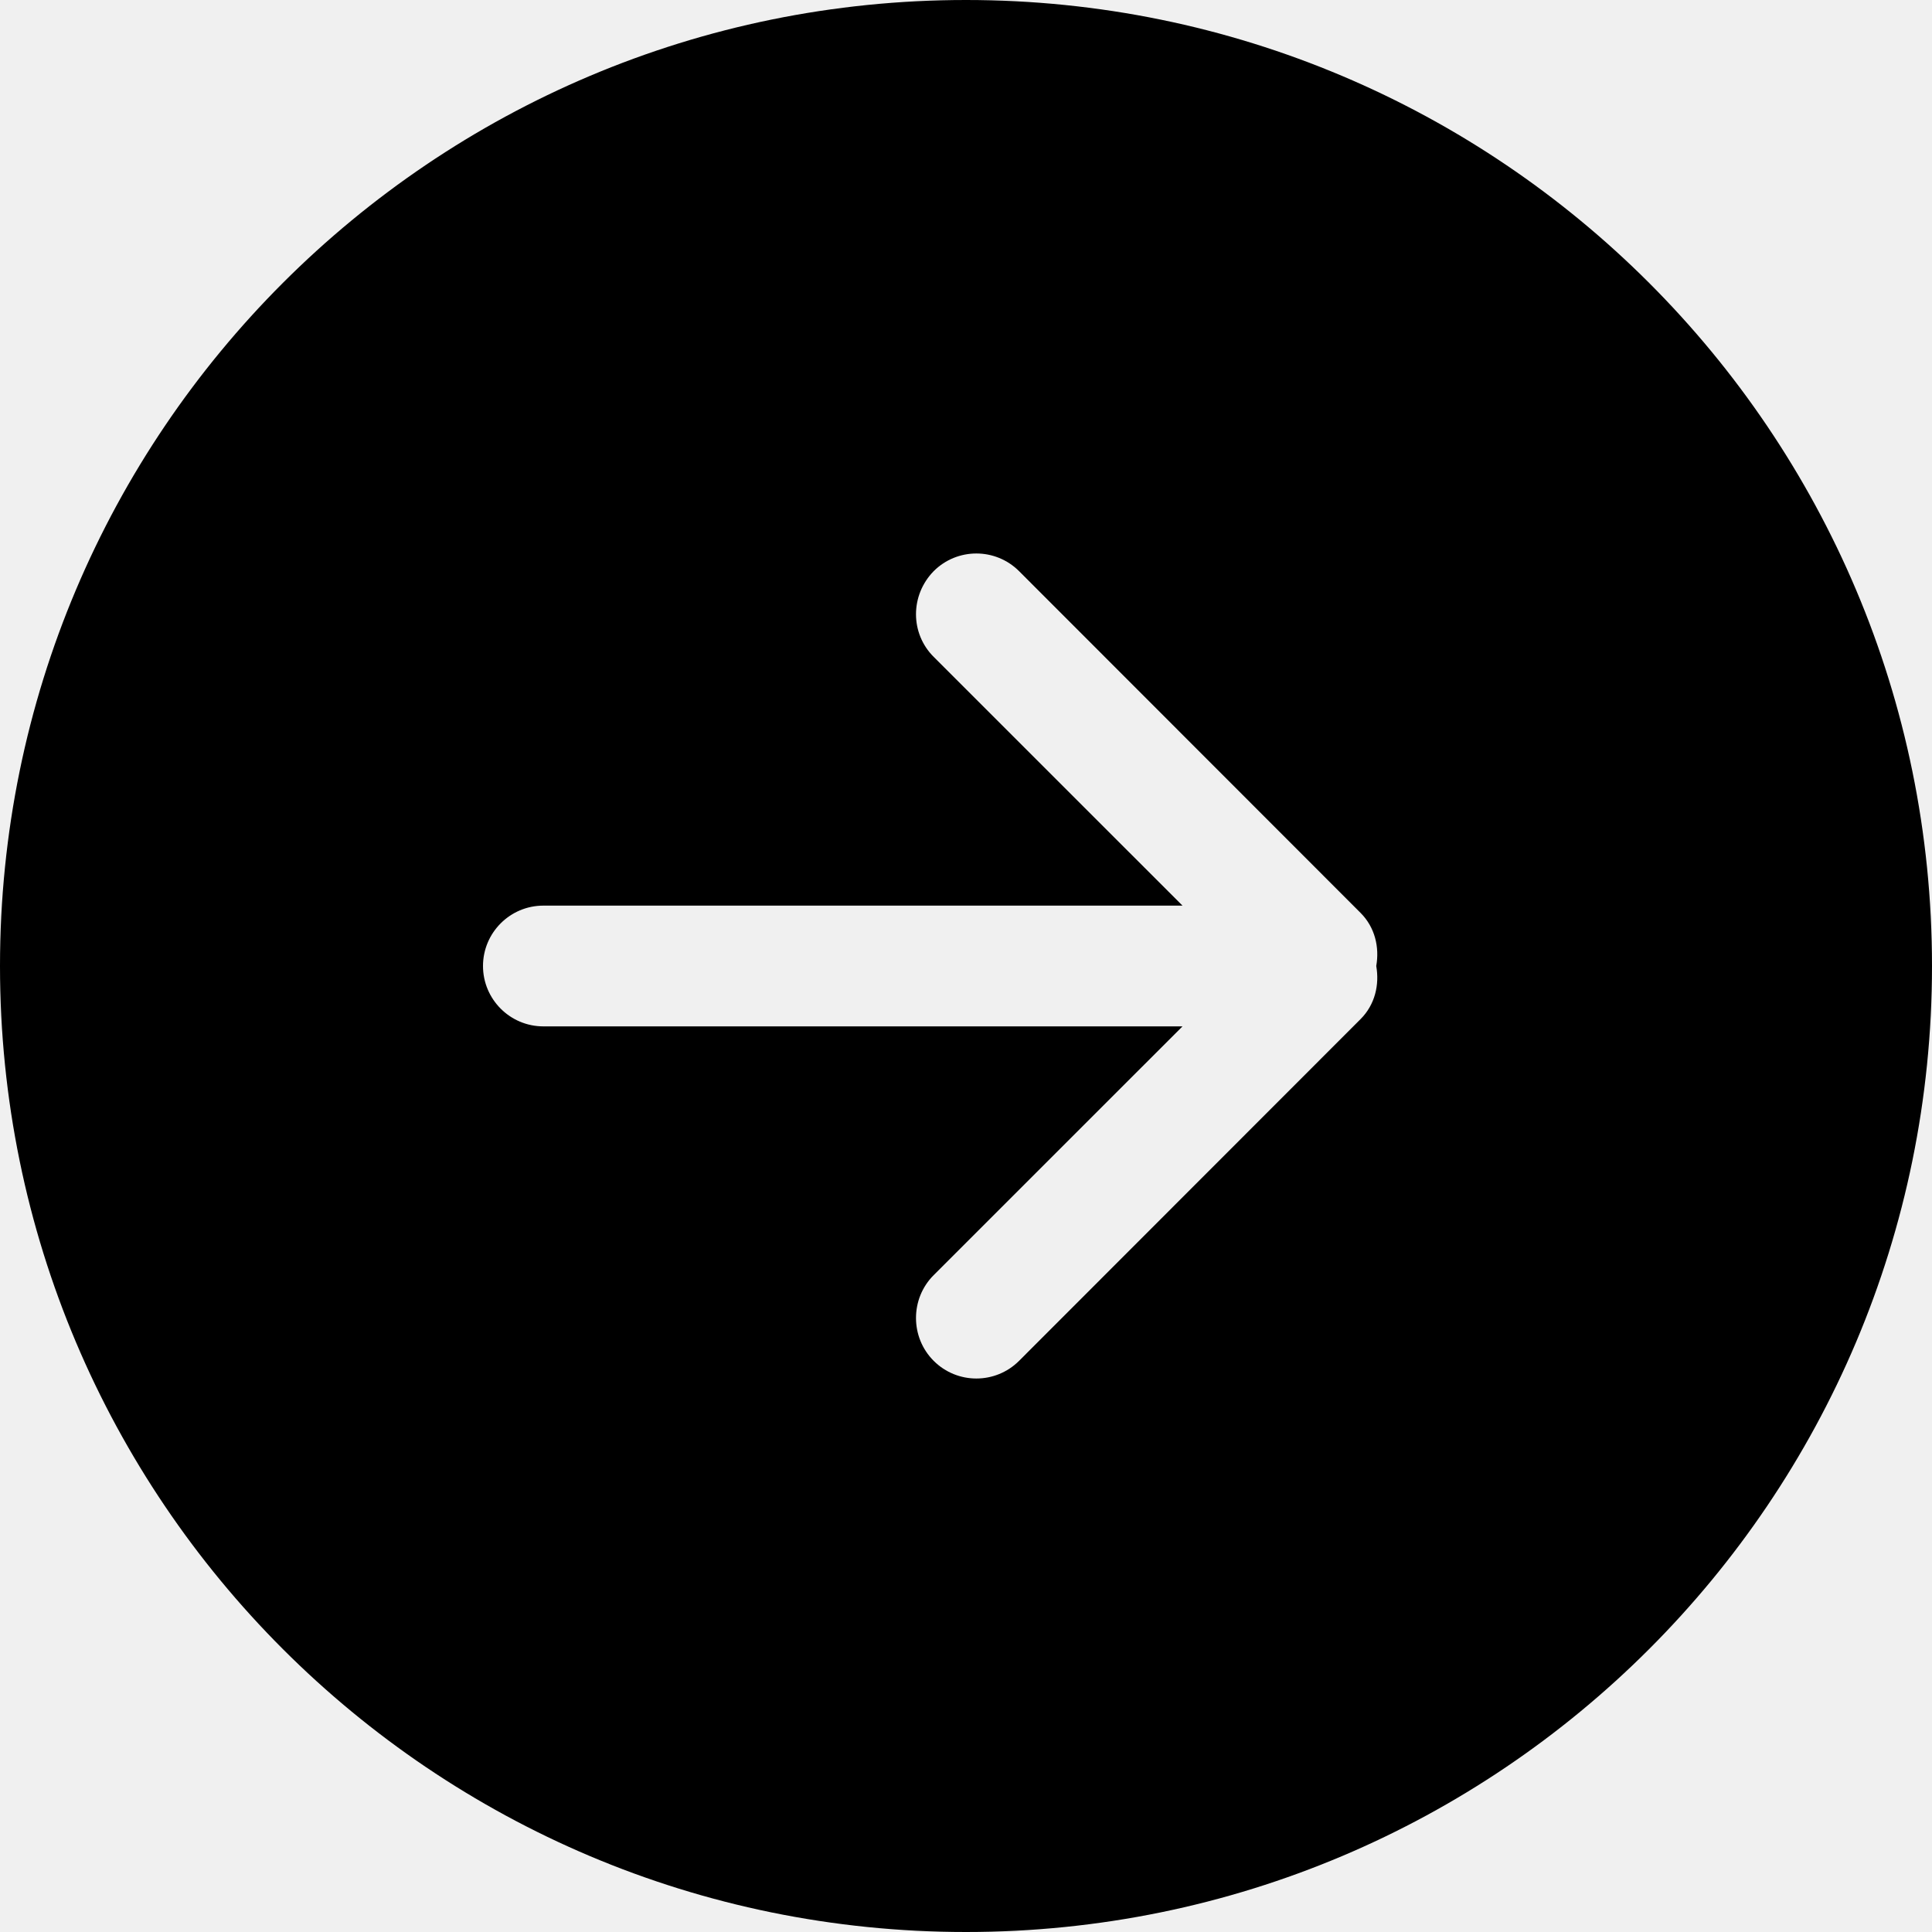
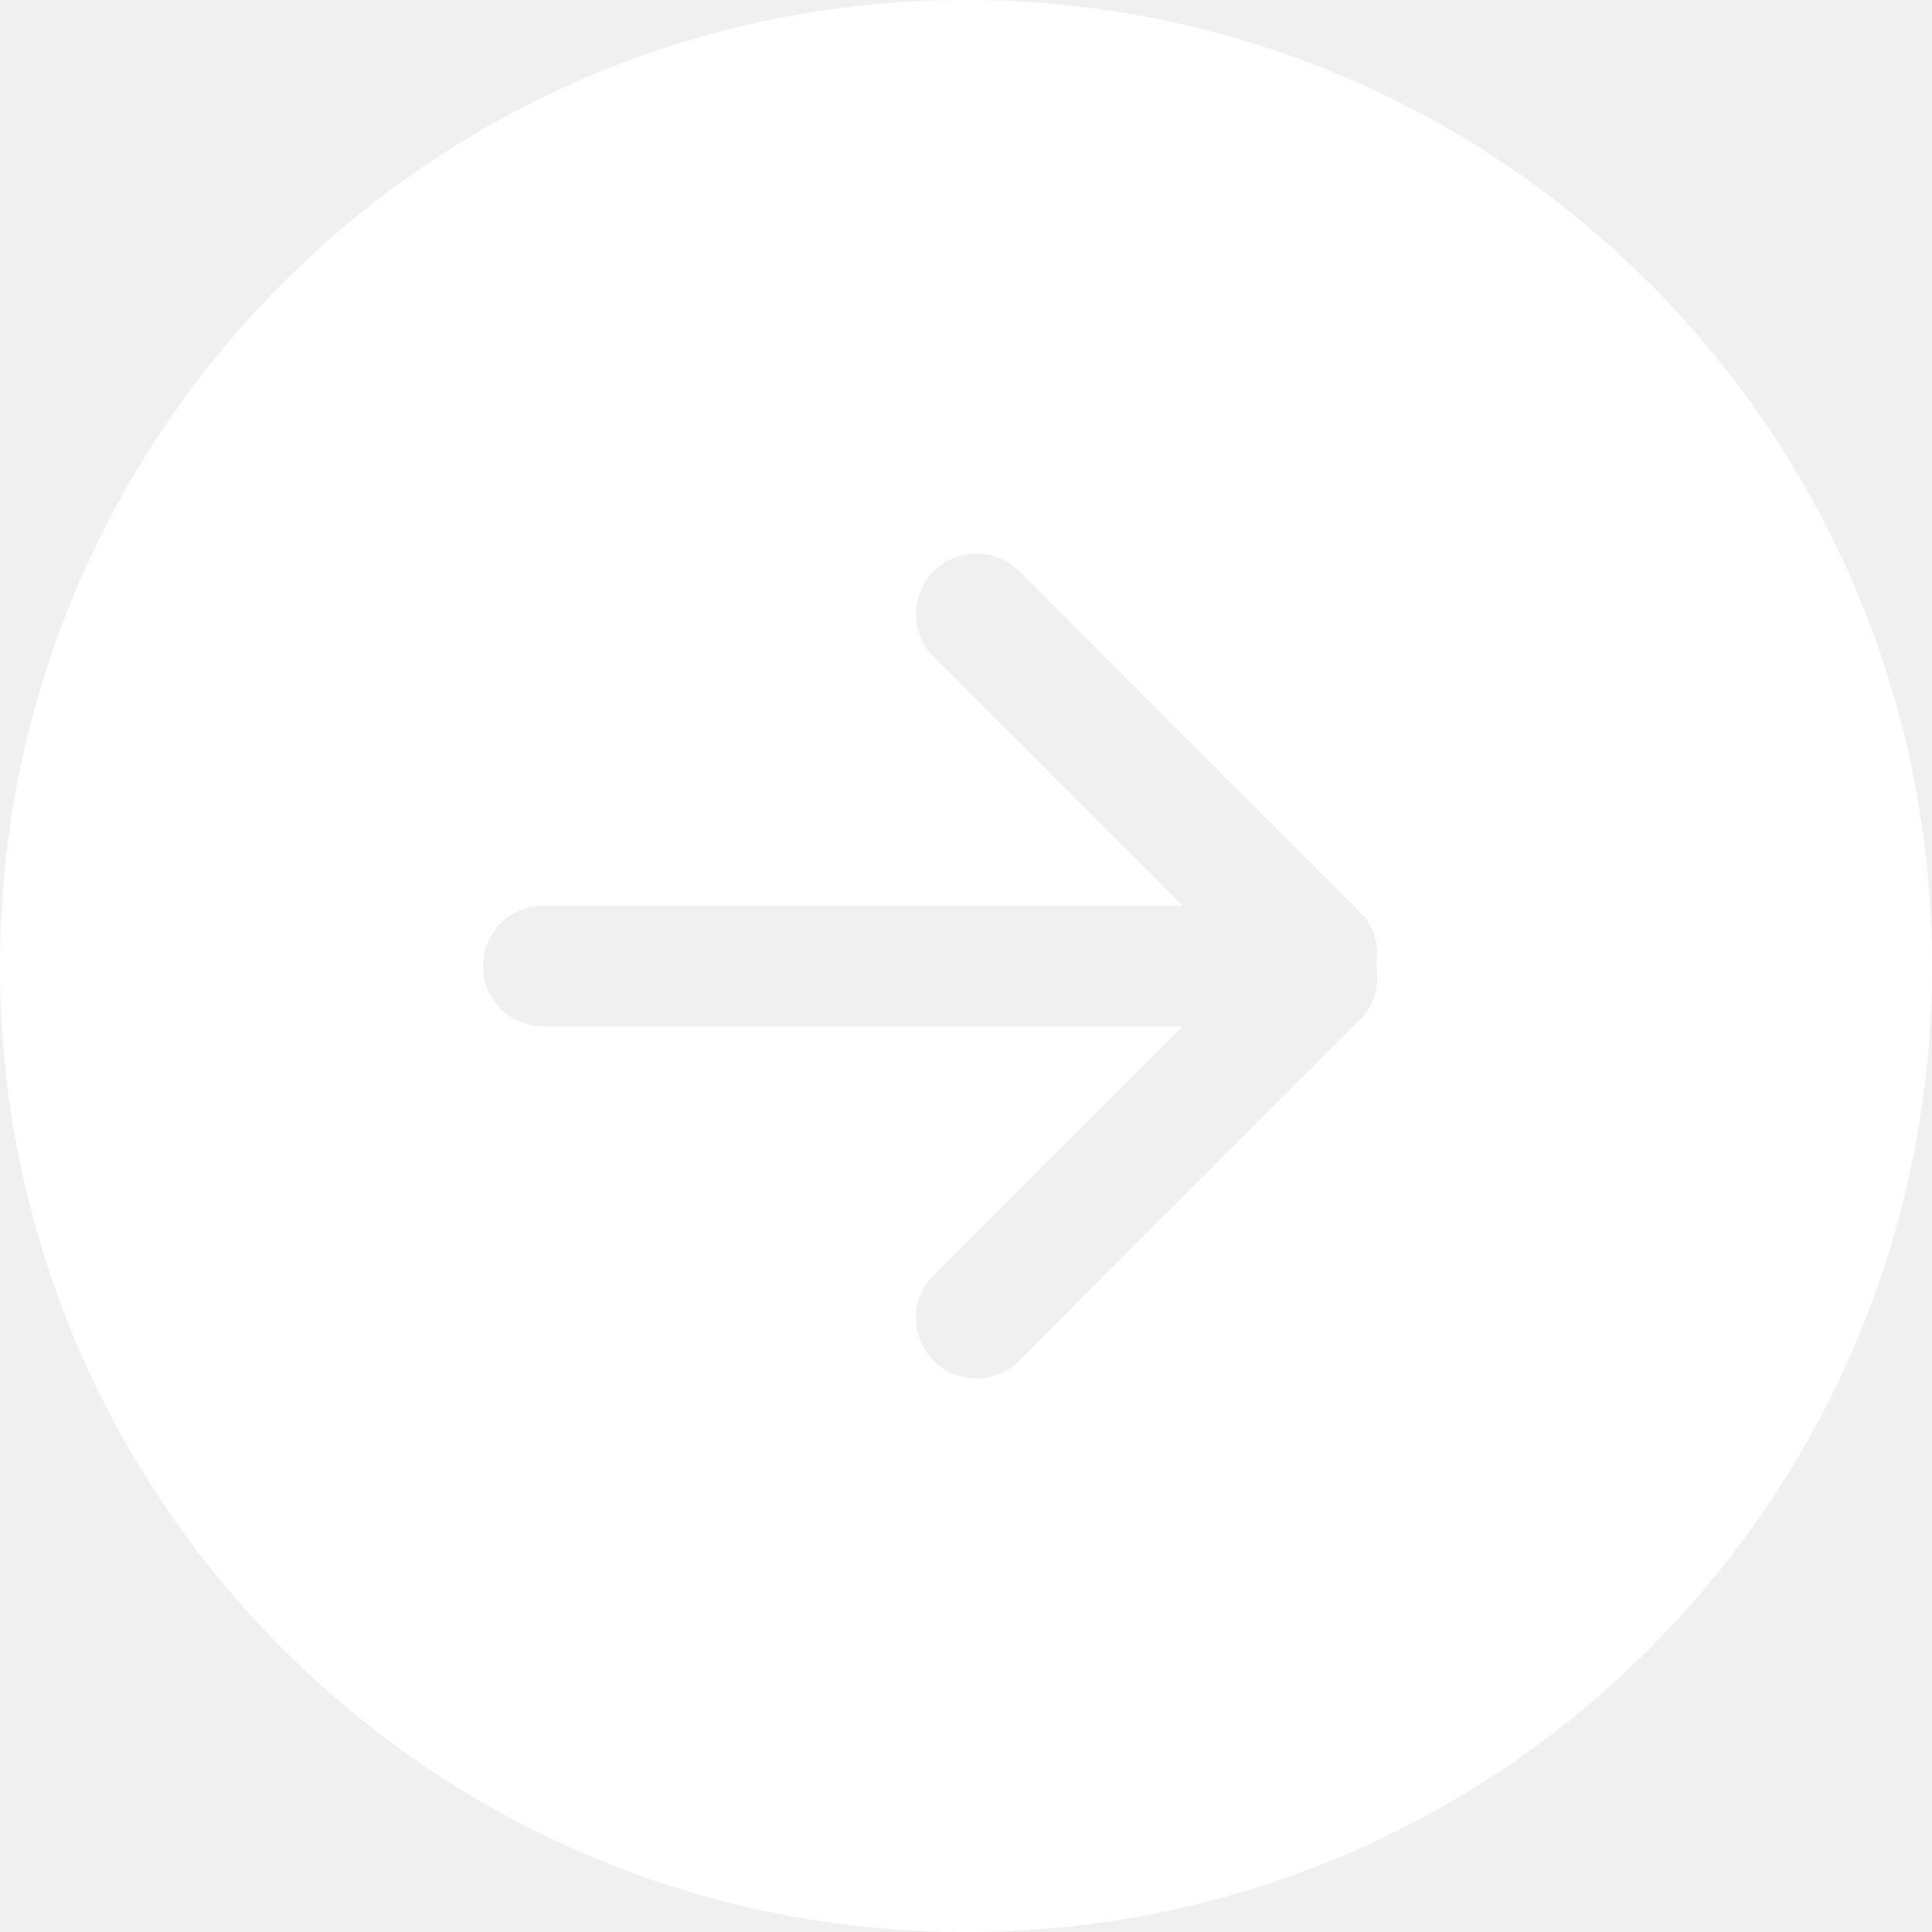
<svg xmlns="http://www.w3.org/2000/svg" width="800px" height="800px" viewBox="0 0 32 32" version="1.1">
  <defs>

</defs>
  <g id="Page-1" stroke="none" stroke-width="1" fill="none" fill-rule="evenodd">
-     <g id="Icon-Set-Filled" transform="translate(-310, -1089)" fill="#000000">
+     <g id="Icon-Set-Filled" transform="translate(-310, -1089)" fill="#ffffff">
      <path d="M332.535,1105.88 L326.879,1111.54 C326.488,1111.93 325.855,1111.93 325.465,1111.54 C325.074,1111.15 325.074,1110.51 325.465,1110.12 L329.586,1106 L319,1106 C318.447,1106 318,1105.55 318,1105 C318,1104.45 318.447,1104 319,1104 L329.586,1104 L325.465,1099.88 C325.074,1099.49 325.074,1098.86 325.465,1098.46 C325.855,1098.07 326.488,1098.07 326.879,1098.46 L332.535,1104.12 C332.775,1104.36 332.85,1104.69 332.795,1105 C332.85,1105.31 332.775,1105.64 332.535,1105.88 L332.535,1105.88 Z M326,1089 C317.163,1089 310,1096.16 310,1105 C310,1113.84 317.163,1121 326,1121 C334.837,1121 342,1113.84 342,1105 C342,1096.16 334.837,1089 326,1089 L326,1089 Z" id="arrow-right-circle">

</path>
    </g>
  </g>
</svg>
